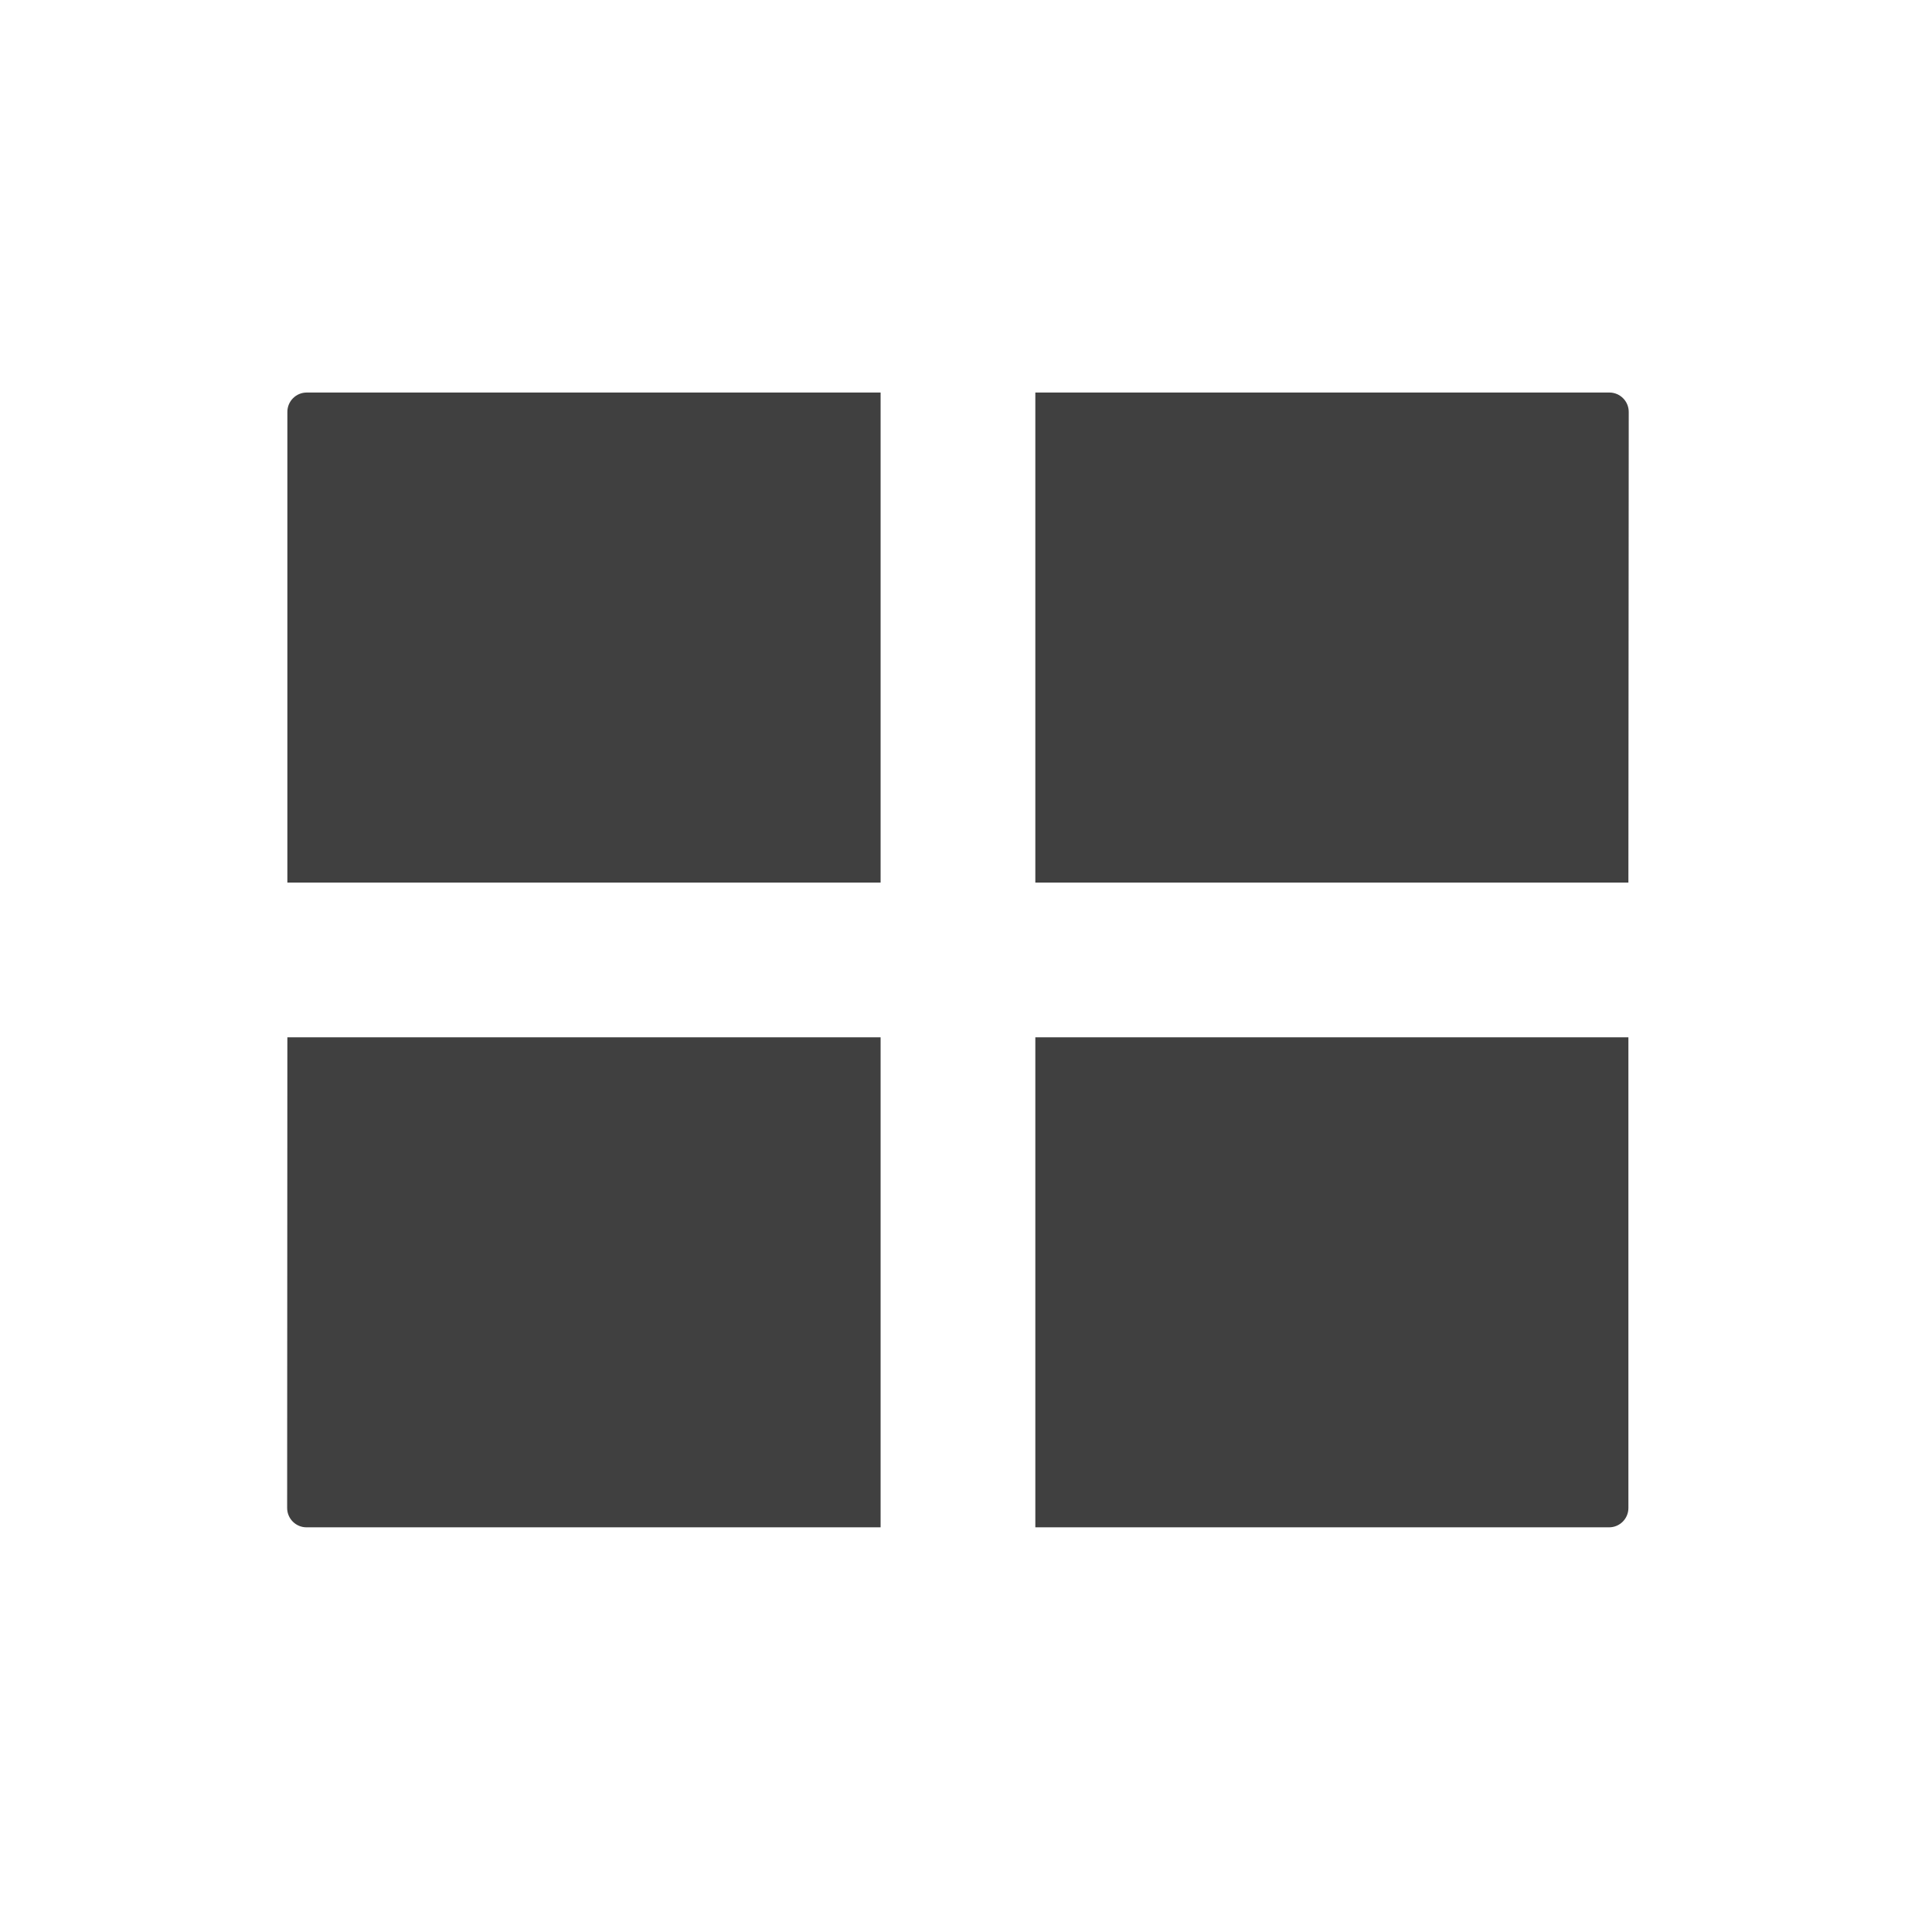
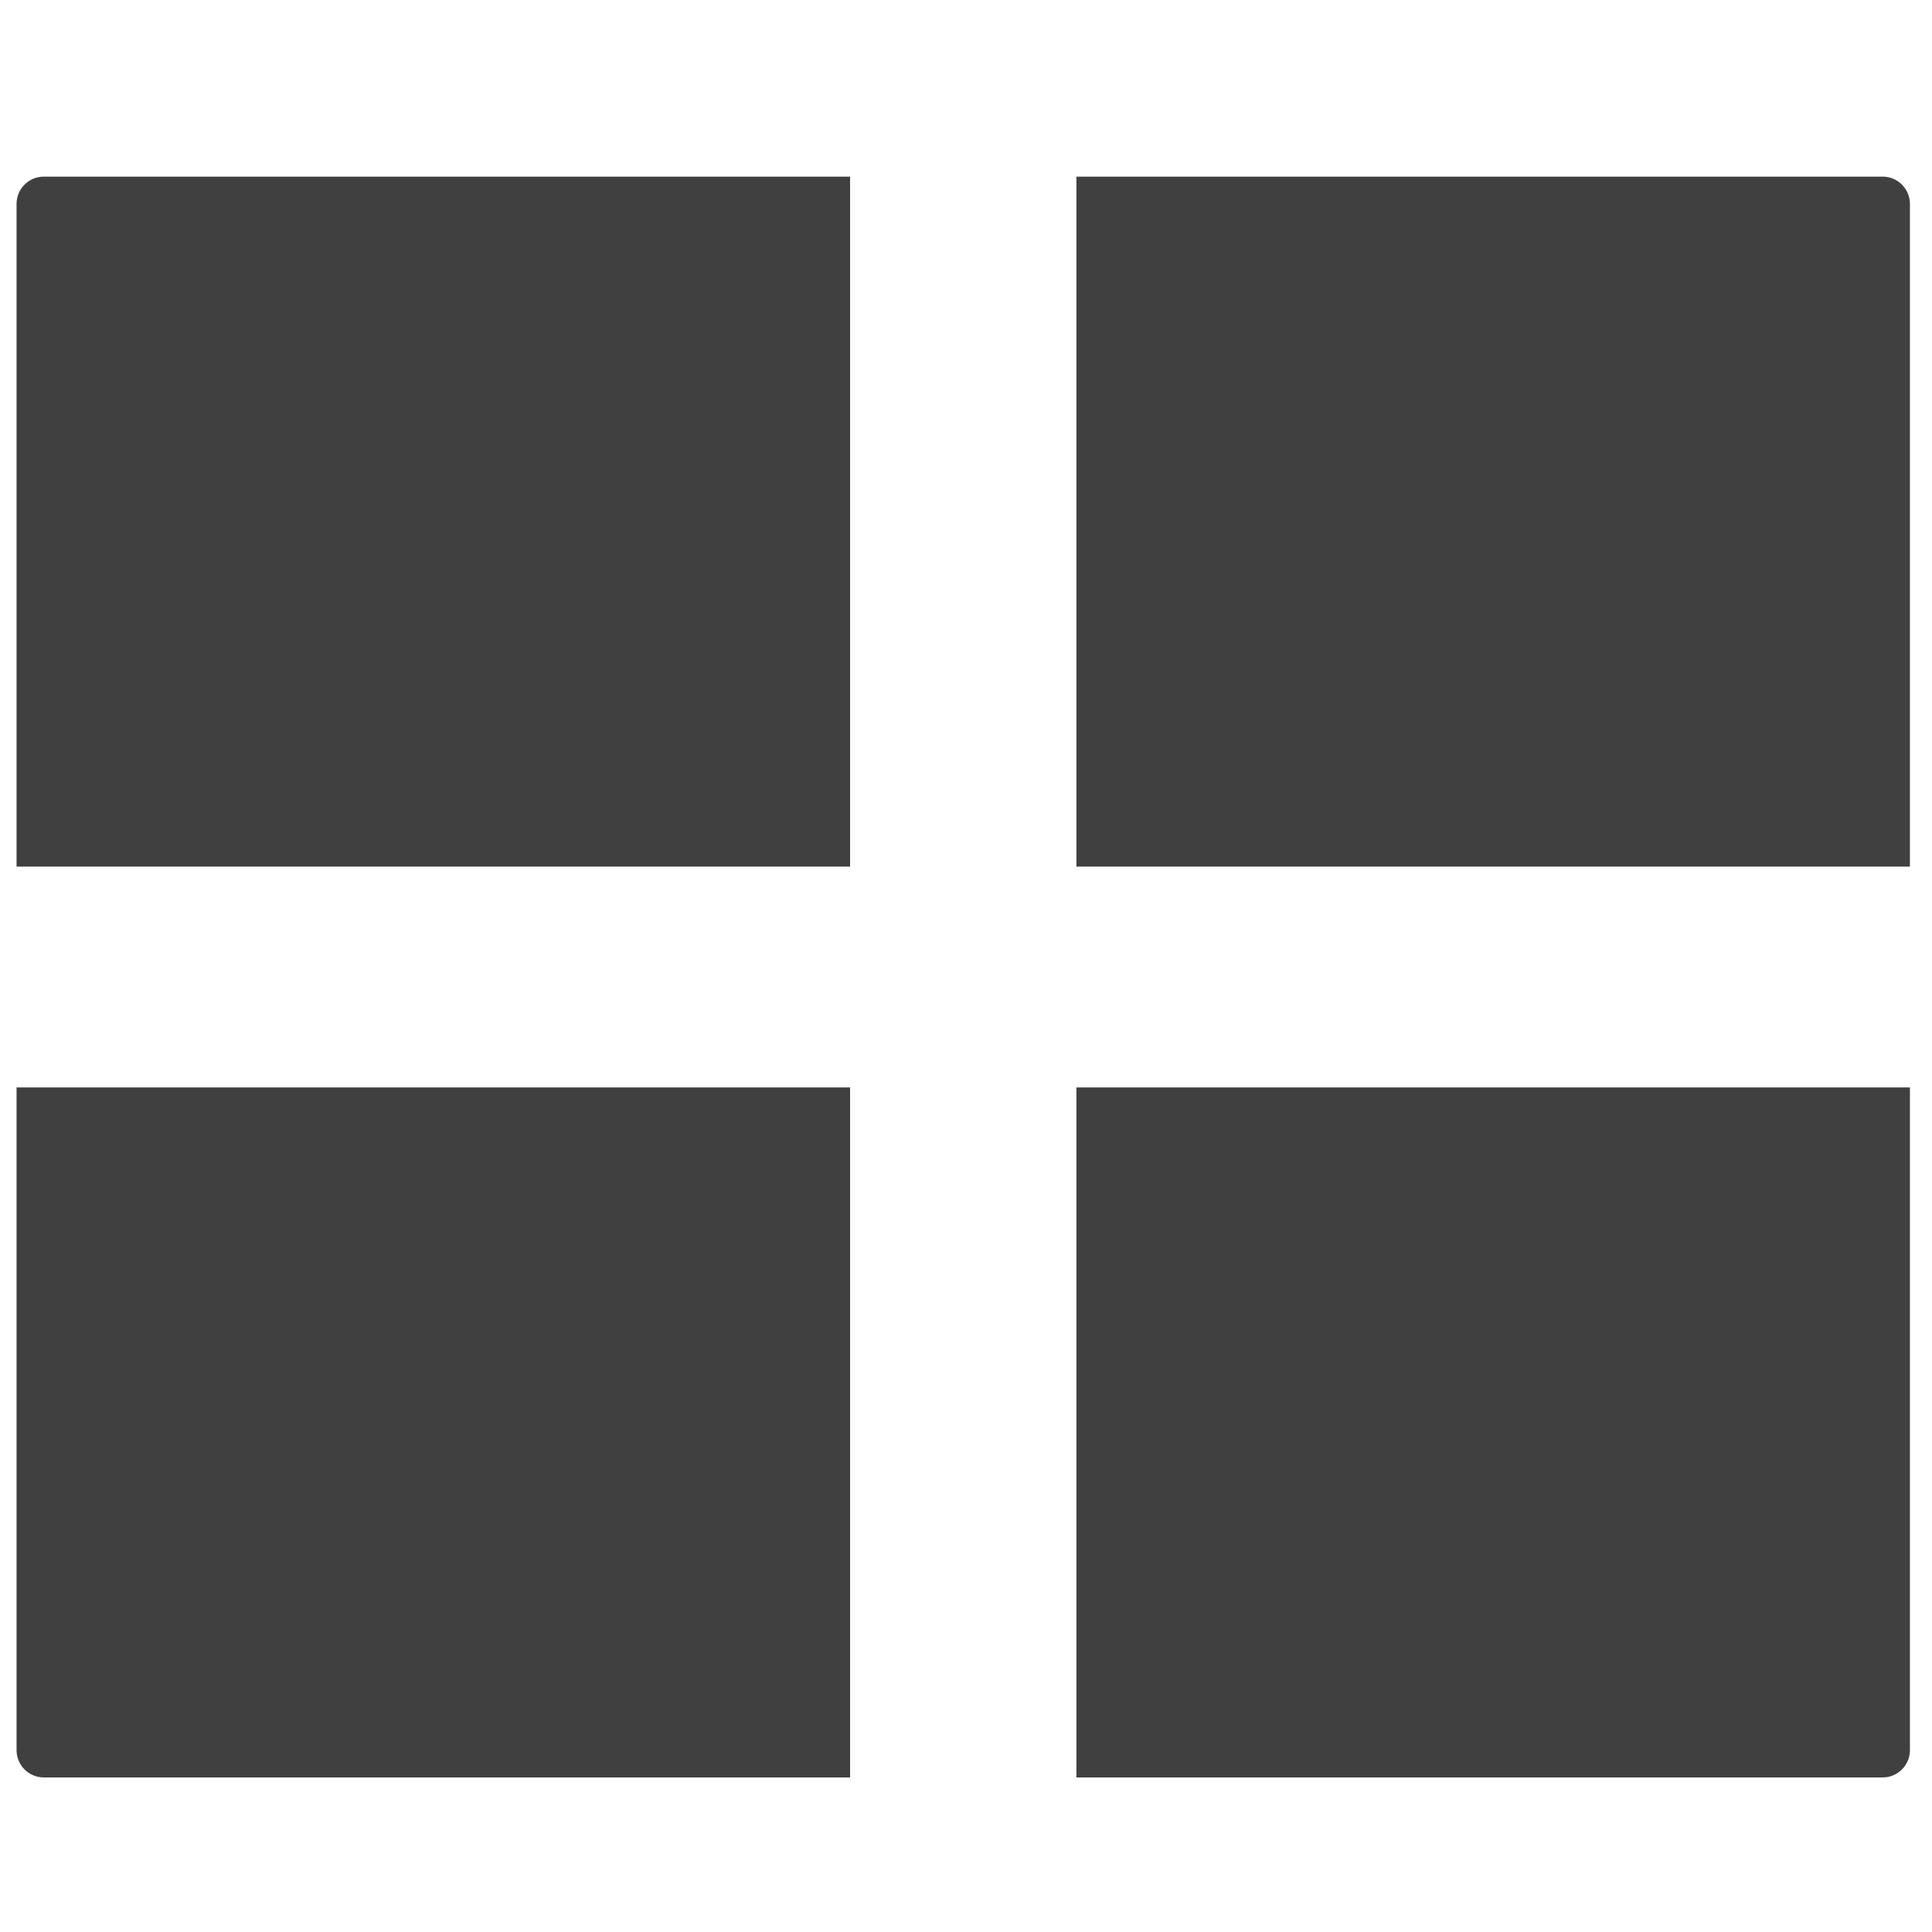
- <svg xmlns="http://www.w3.org/2000/svg" id="Layer_1" data-name="Layer 1" viewBox="0 0 350 350">
+ <svg xmlns="http://www.w3.org/2000/svg" role="img" id="grid-view" data-name="grid-view" aria-labelledbt="Grid View" viewBox="0 0 350 350">
  <defs>
    <style>.cls-1{opacity:0.75;}</style>
  </defs>
-   <path class="cls-1" d="M159.53,71.11v88.78H52.06V74.62a3.51,3.51,0,0,1,3.51-3.51Z" />
-   <path class="cls-1" d="M52.06,187.92H159.53v88.77h-104a3.51,3.51,0,0,1-3.51-3.5Z" />
-   <path class="cls-1" d="M187.56,276.69V187.92H295v85.27a3.5,3.5,0,0,1-3.5,3.5Z" />
-   <path class="cls-1" d="M295,159.89H187.56V71.11h104a3.51,3.51,0,0,1,3.5,3.51Z" />
+   <path class="cls-1" d="M154,32V157H3V36.94A4.94,4.94,0,0,1,7.94,32Z" />
+   <path class="cls-1" d="M3,197H154V322H7.94A4.94,4.94,0,0,1,3,317.06Z" />
+   <path class="cls-1" d="M195,322V197H346V317.06a4.94,4.94,0,0,1-4.94,4.94Z" />
+   <path class="cls-1" d="M346,157H195V32H341.06A4.94,4.94,0,0,1,346,36.94Z" />
</svg>
